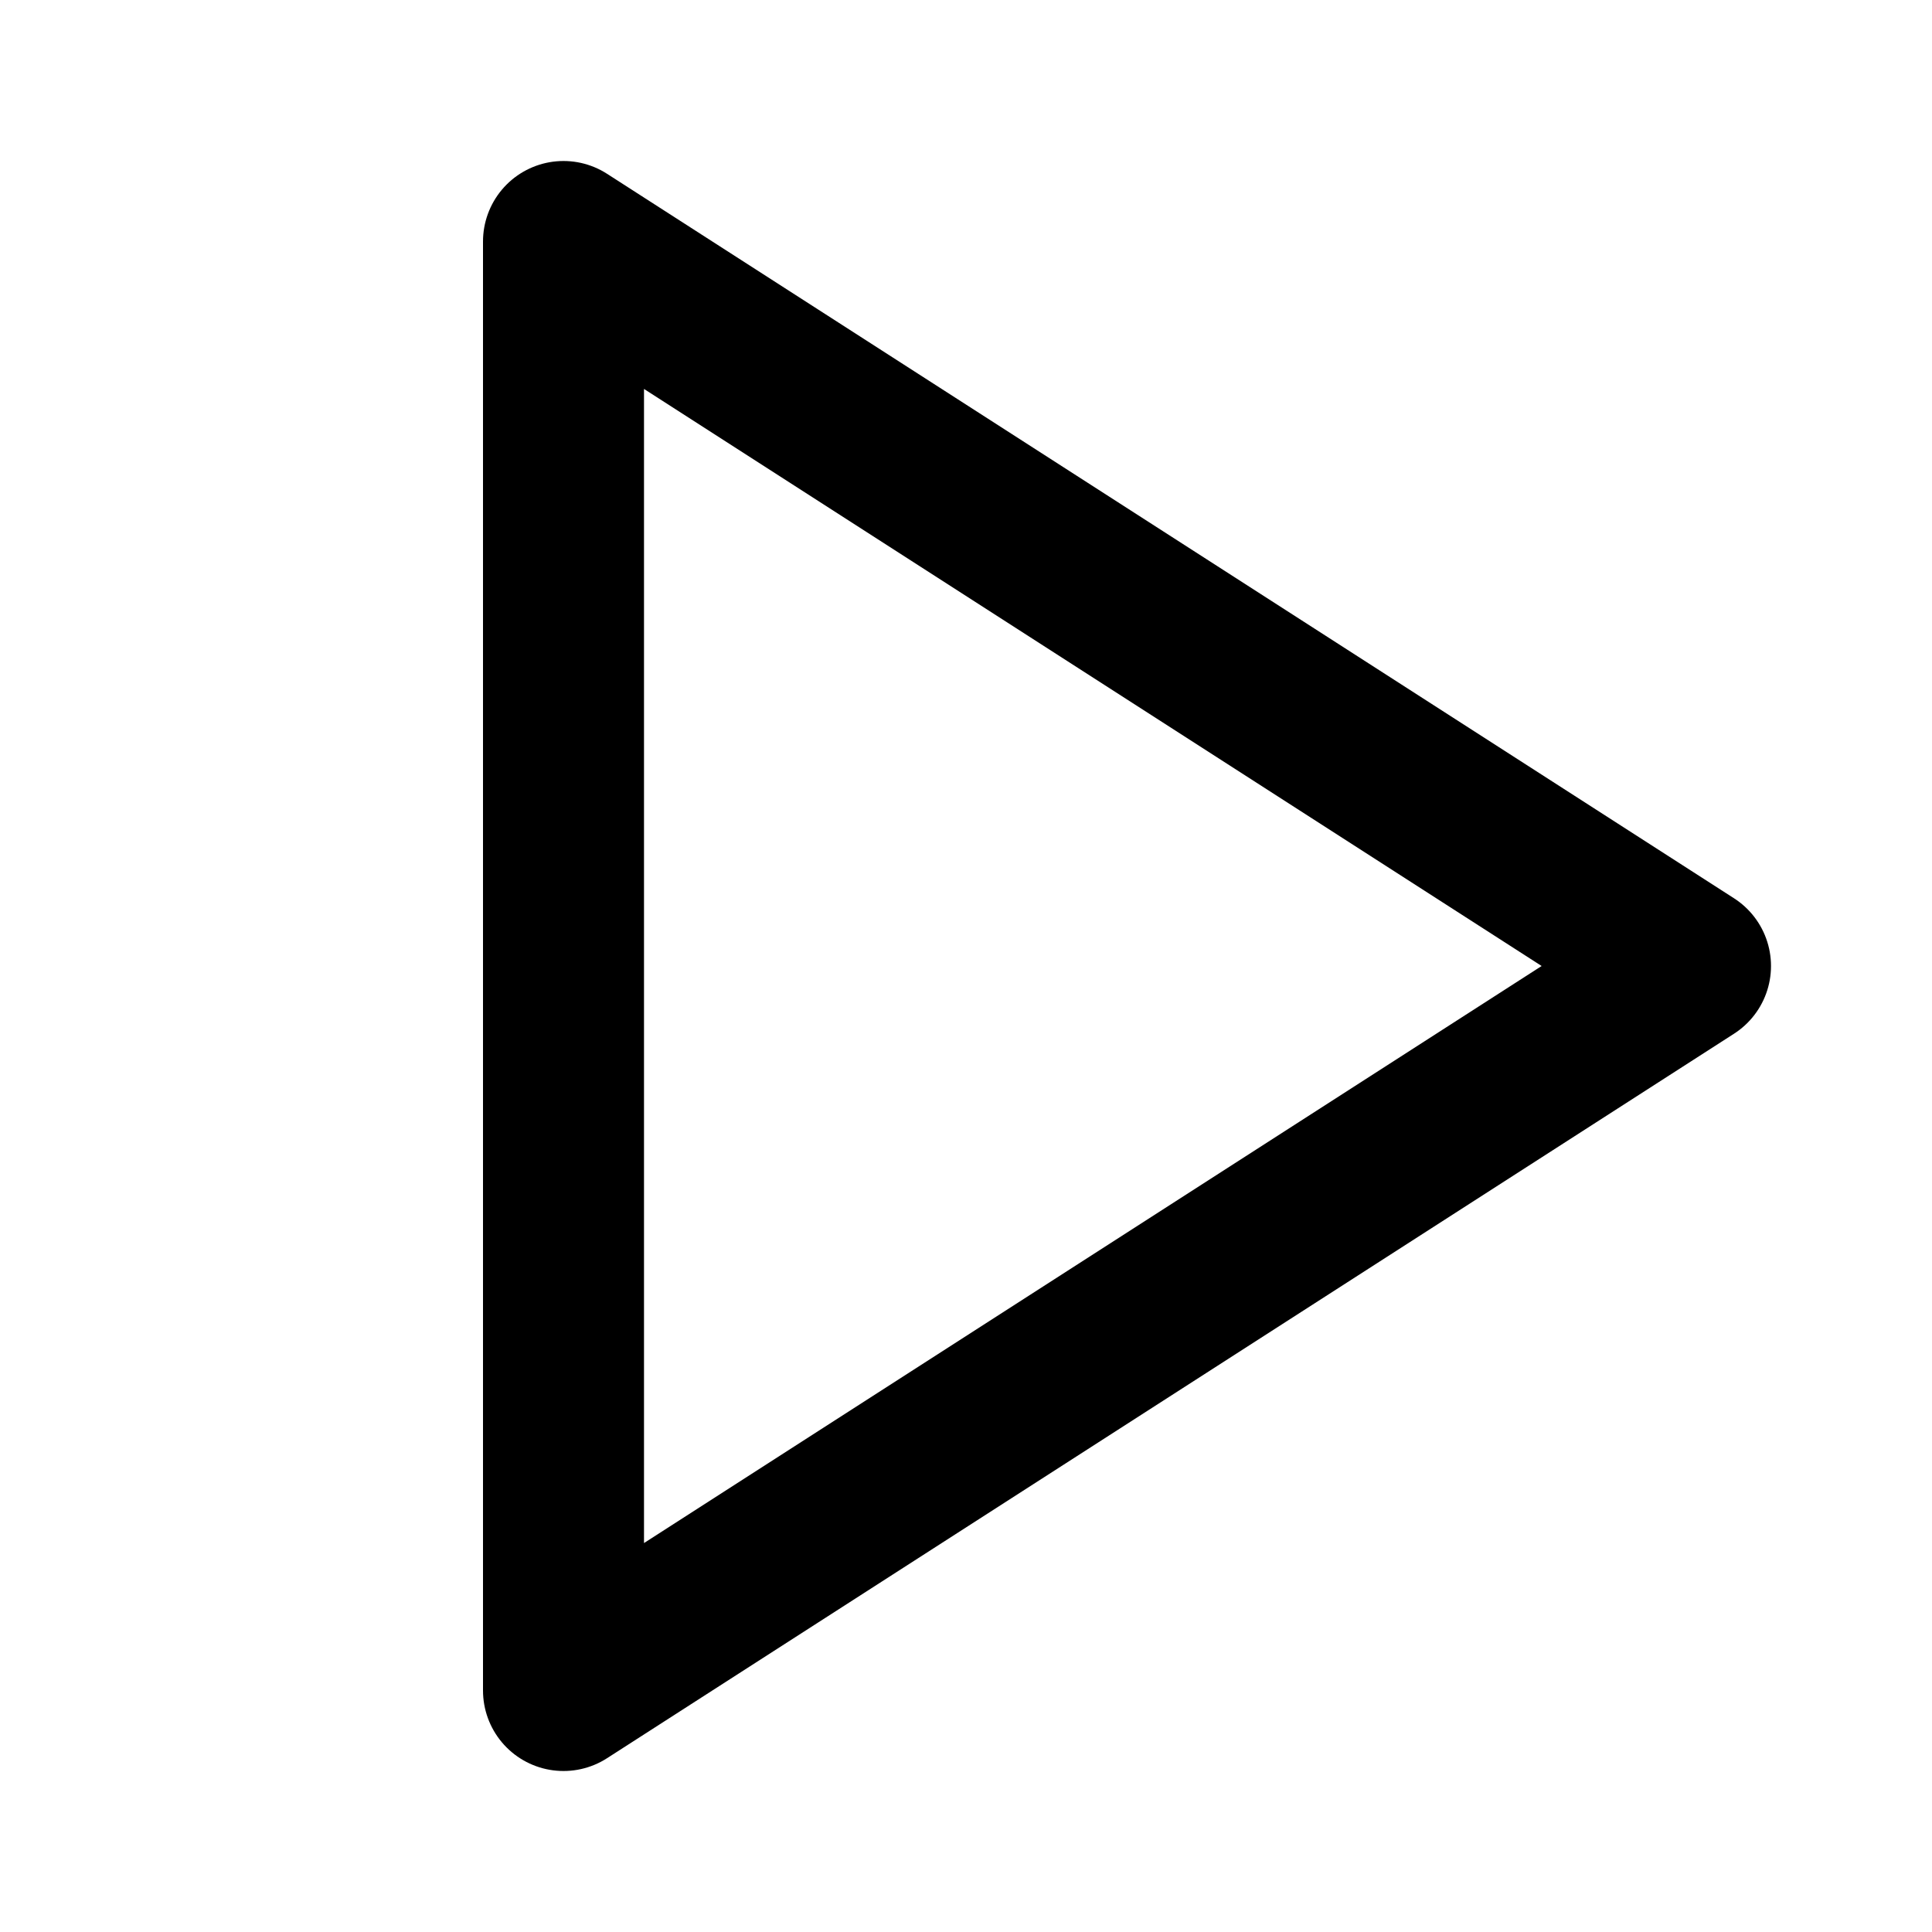
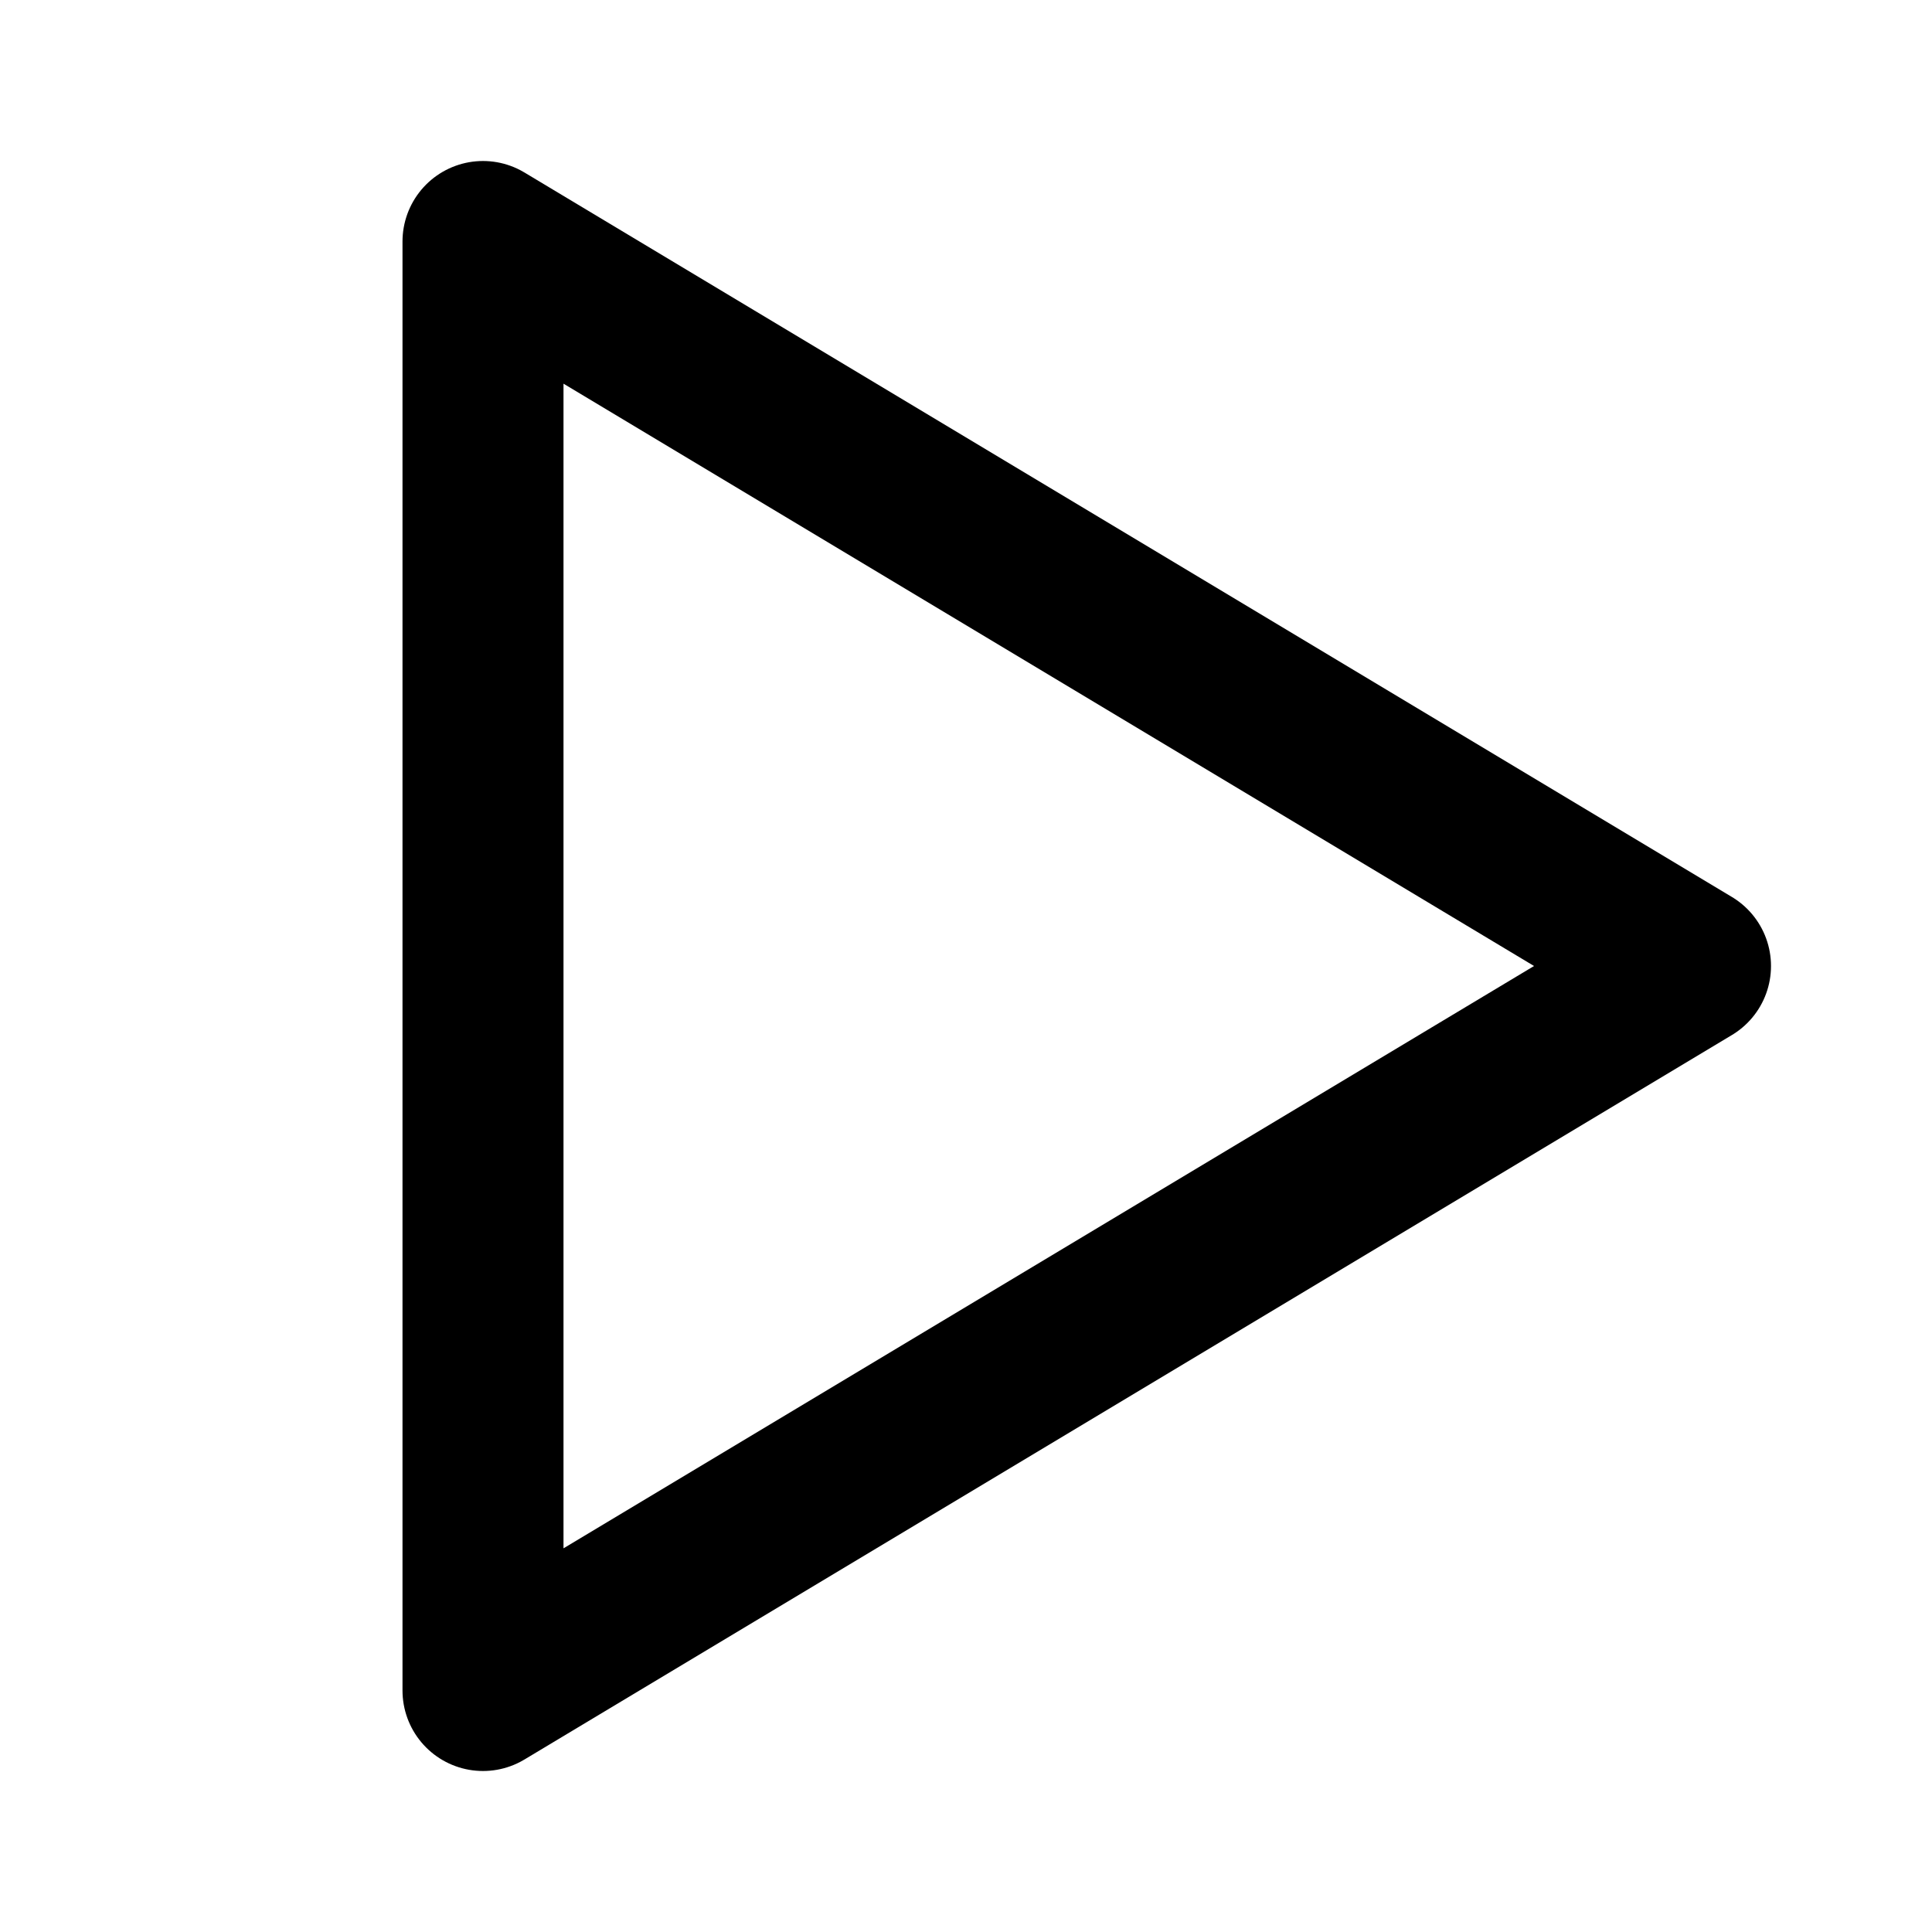
<svg xmlns="http://www.w3.org/2000/svg" class="i i-play" viewBox="0 0 24 24" fill="none" stroke="currentColor" stroke-width="2" stroke-linecap="round" stroke-linejoin="round">
-   <path d="m7 3 14 9-14 9z" />
+   <path d="m6 3 15 9-15 9Z" />
</svg>
